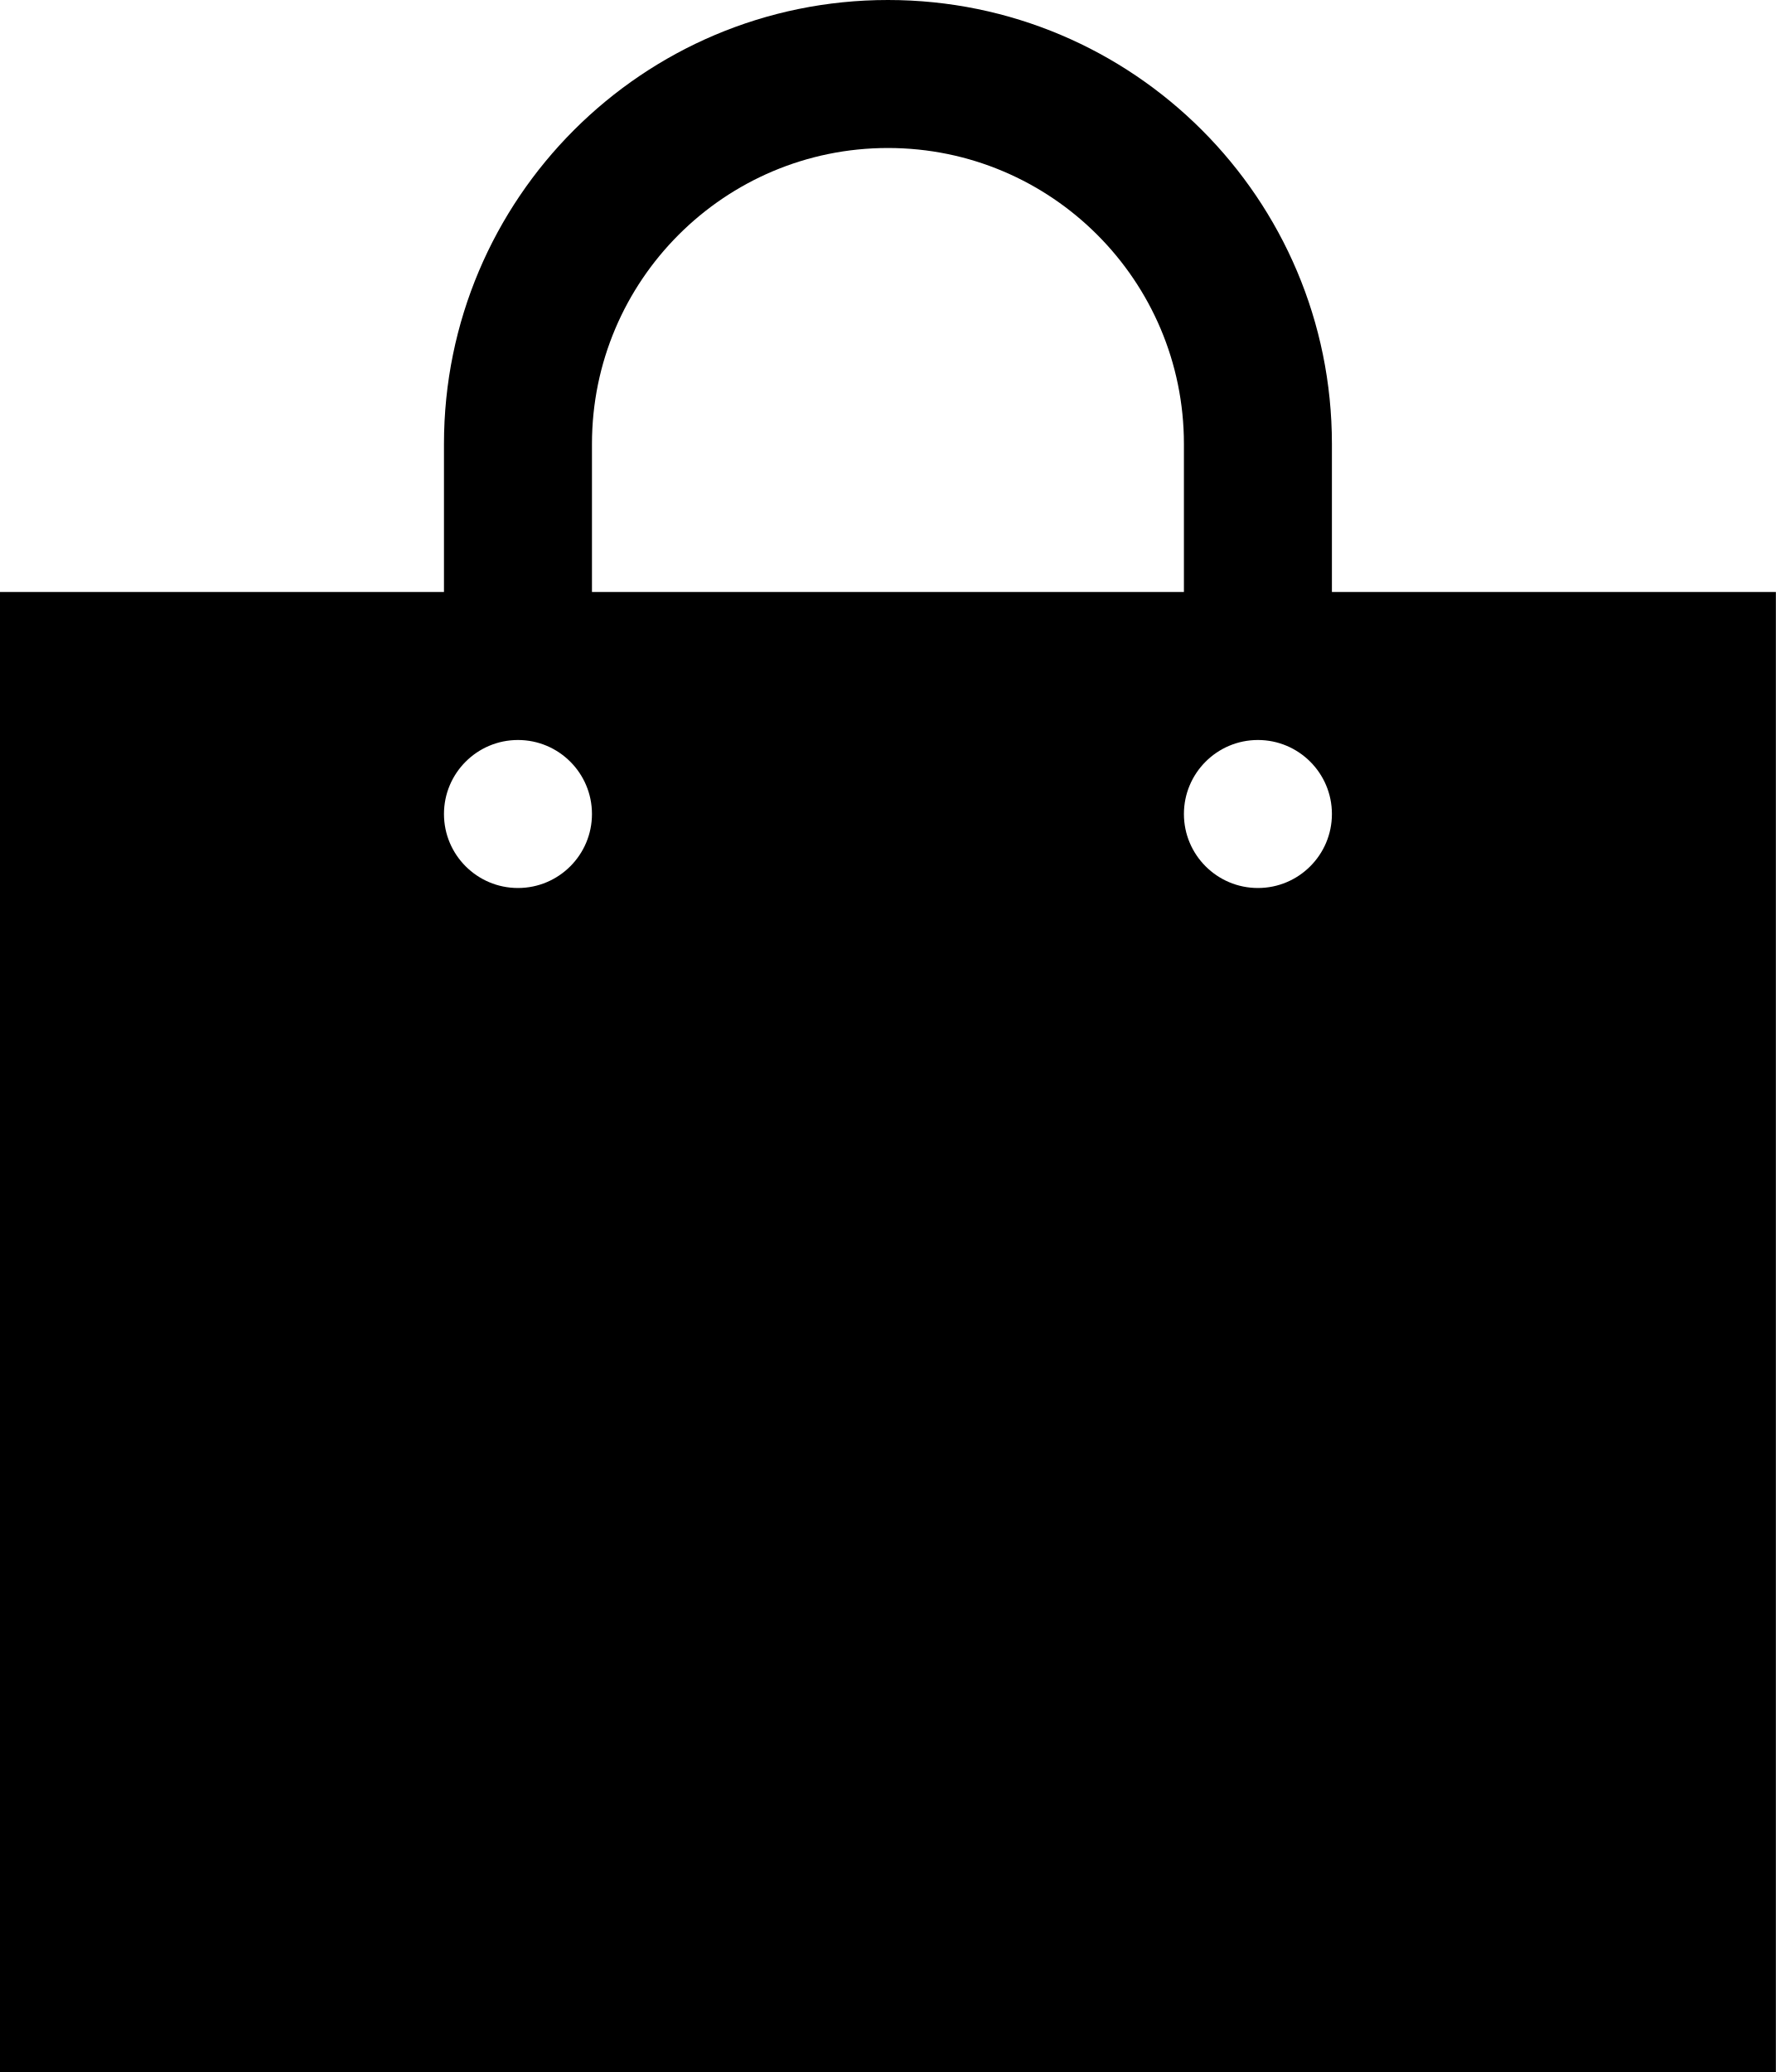
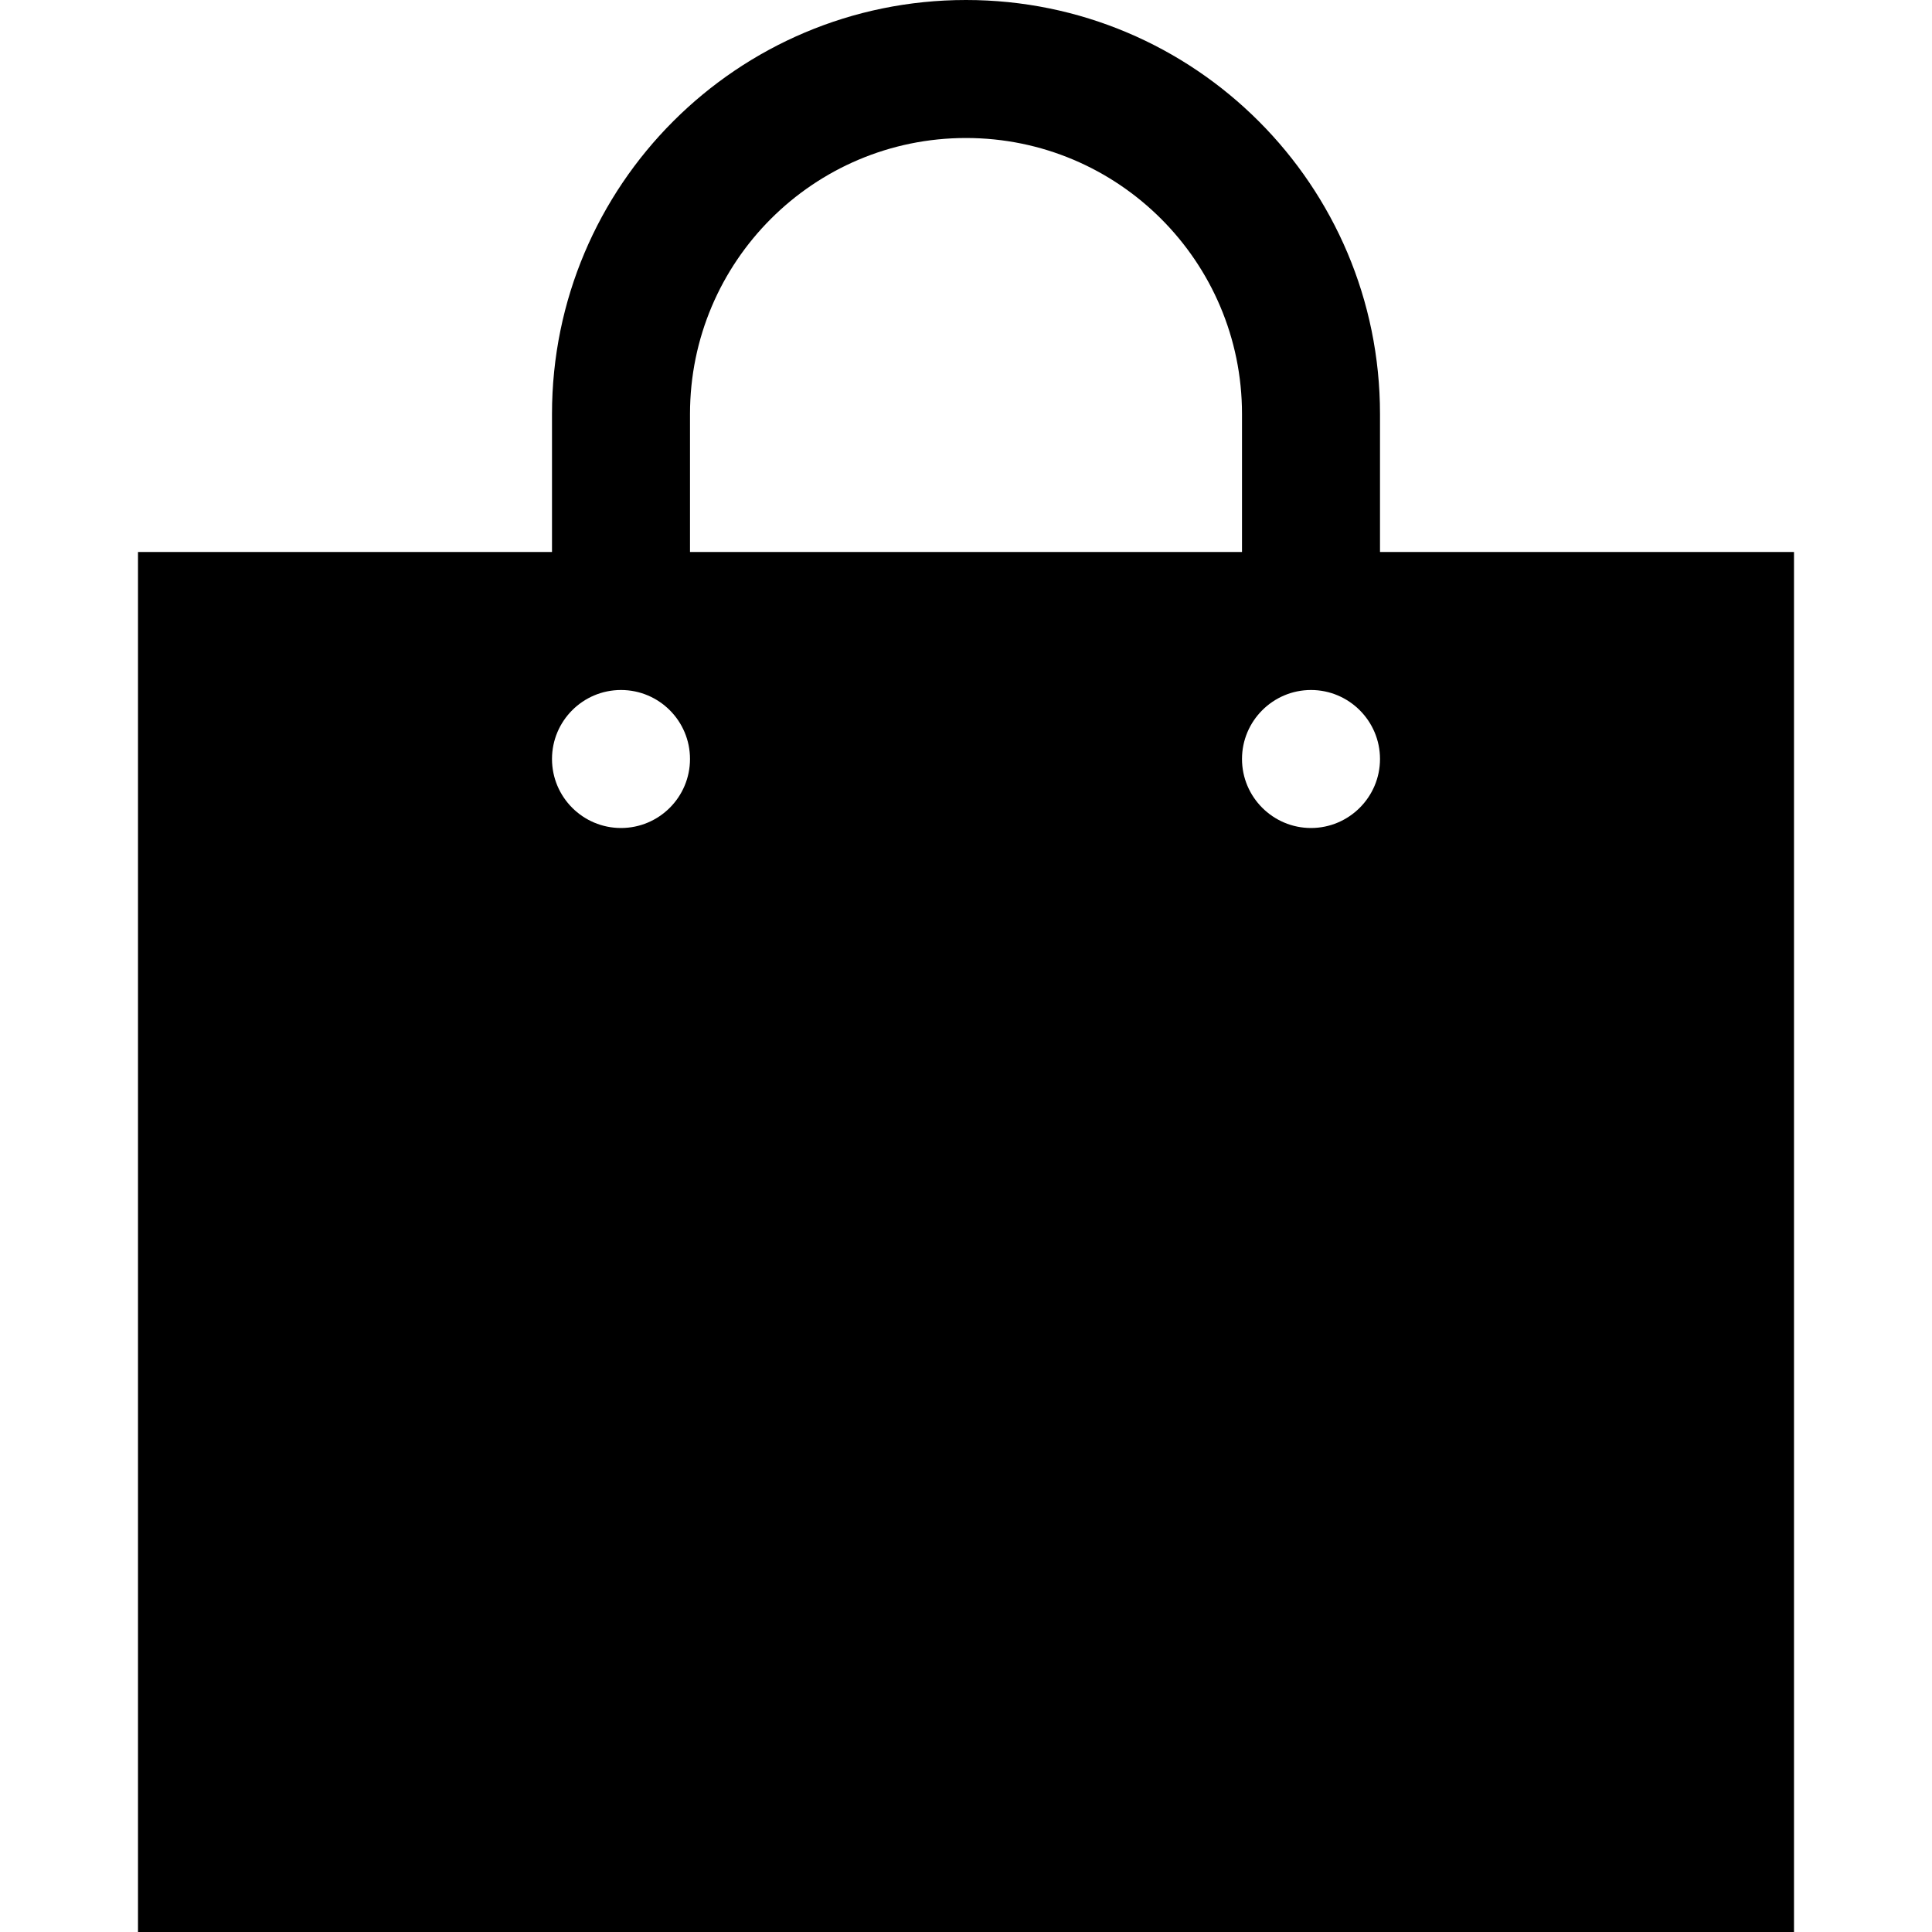
- <svg xmlns="http://www.w3.org/2000/svg" version="1.1" id="Layer_1" x="0px" y="0px" width="12px" height="14px" viewBox="0 0 12 14" style="enable-background:new 0 0 12 14;" xml:space="preserve">
-   <path d="M9,4V3c0-1.657-1.343-3-3-3S3,1.343,3,3v1H0v10h12V4H9z M3.5,6C3.224,6,3,5.776,3,5.5S3.224,5,3.5,5S4,5.224,4,5.5  S3.776,6,3.5,6z M4,3c0-1.104,0.896-2,2-2s2,0.896,2,2v1H4V3z M8.5,6C8.224,6,8,5.776,8,5.5S8.224,5,8.5,5S9,5.224,9,5.5  S8.776,6,8.5,6z" />
-   <g>
- </g>
-   <g>
- </g>
-   <g>
- </g>
-   <g>
- </g>
-   <g>
- </g>
-   <g>
- </g>
-   <g>
- </g>
-   <g>
- </g>
-   <g>
- </g>
-   <g>
- </g>
-   <g>
- </g>
-   <g>
- </g>
-   <g>
- </g>
-   <g>
- </g>
-   <g>
- </g>
+ <svg xmlns="http://www.w3.org/2000/svg" version="1.1" id="Layer_1" x="0px" y="0px" width="14px" height="14px" viewBox="0 0 14 14" style="enable-background:new 0 0 14 14;" xml:space="preserve">
+   <path d="M10,4V3c0-1.657-1.343-3-3-3S4,1.343,4,3v1H1v10h12V4H10z M4.5,6C4.224,6,4,5.776,4,5.5S4.224,5,4.5,5S5,5.224,5,5.5  S4.776,6,4.5,6z M5,3c0-1.104,0.896-2,2-2c1.104,0,2,0.896,2,2v1H5V3z M9.5,6C9.225,6,9,5.776,9,5.5S9.225,5,9.5,5S10,5.224,10,5.5  S9.775,6,9.5,6z" />
</svg>
